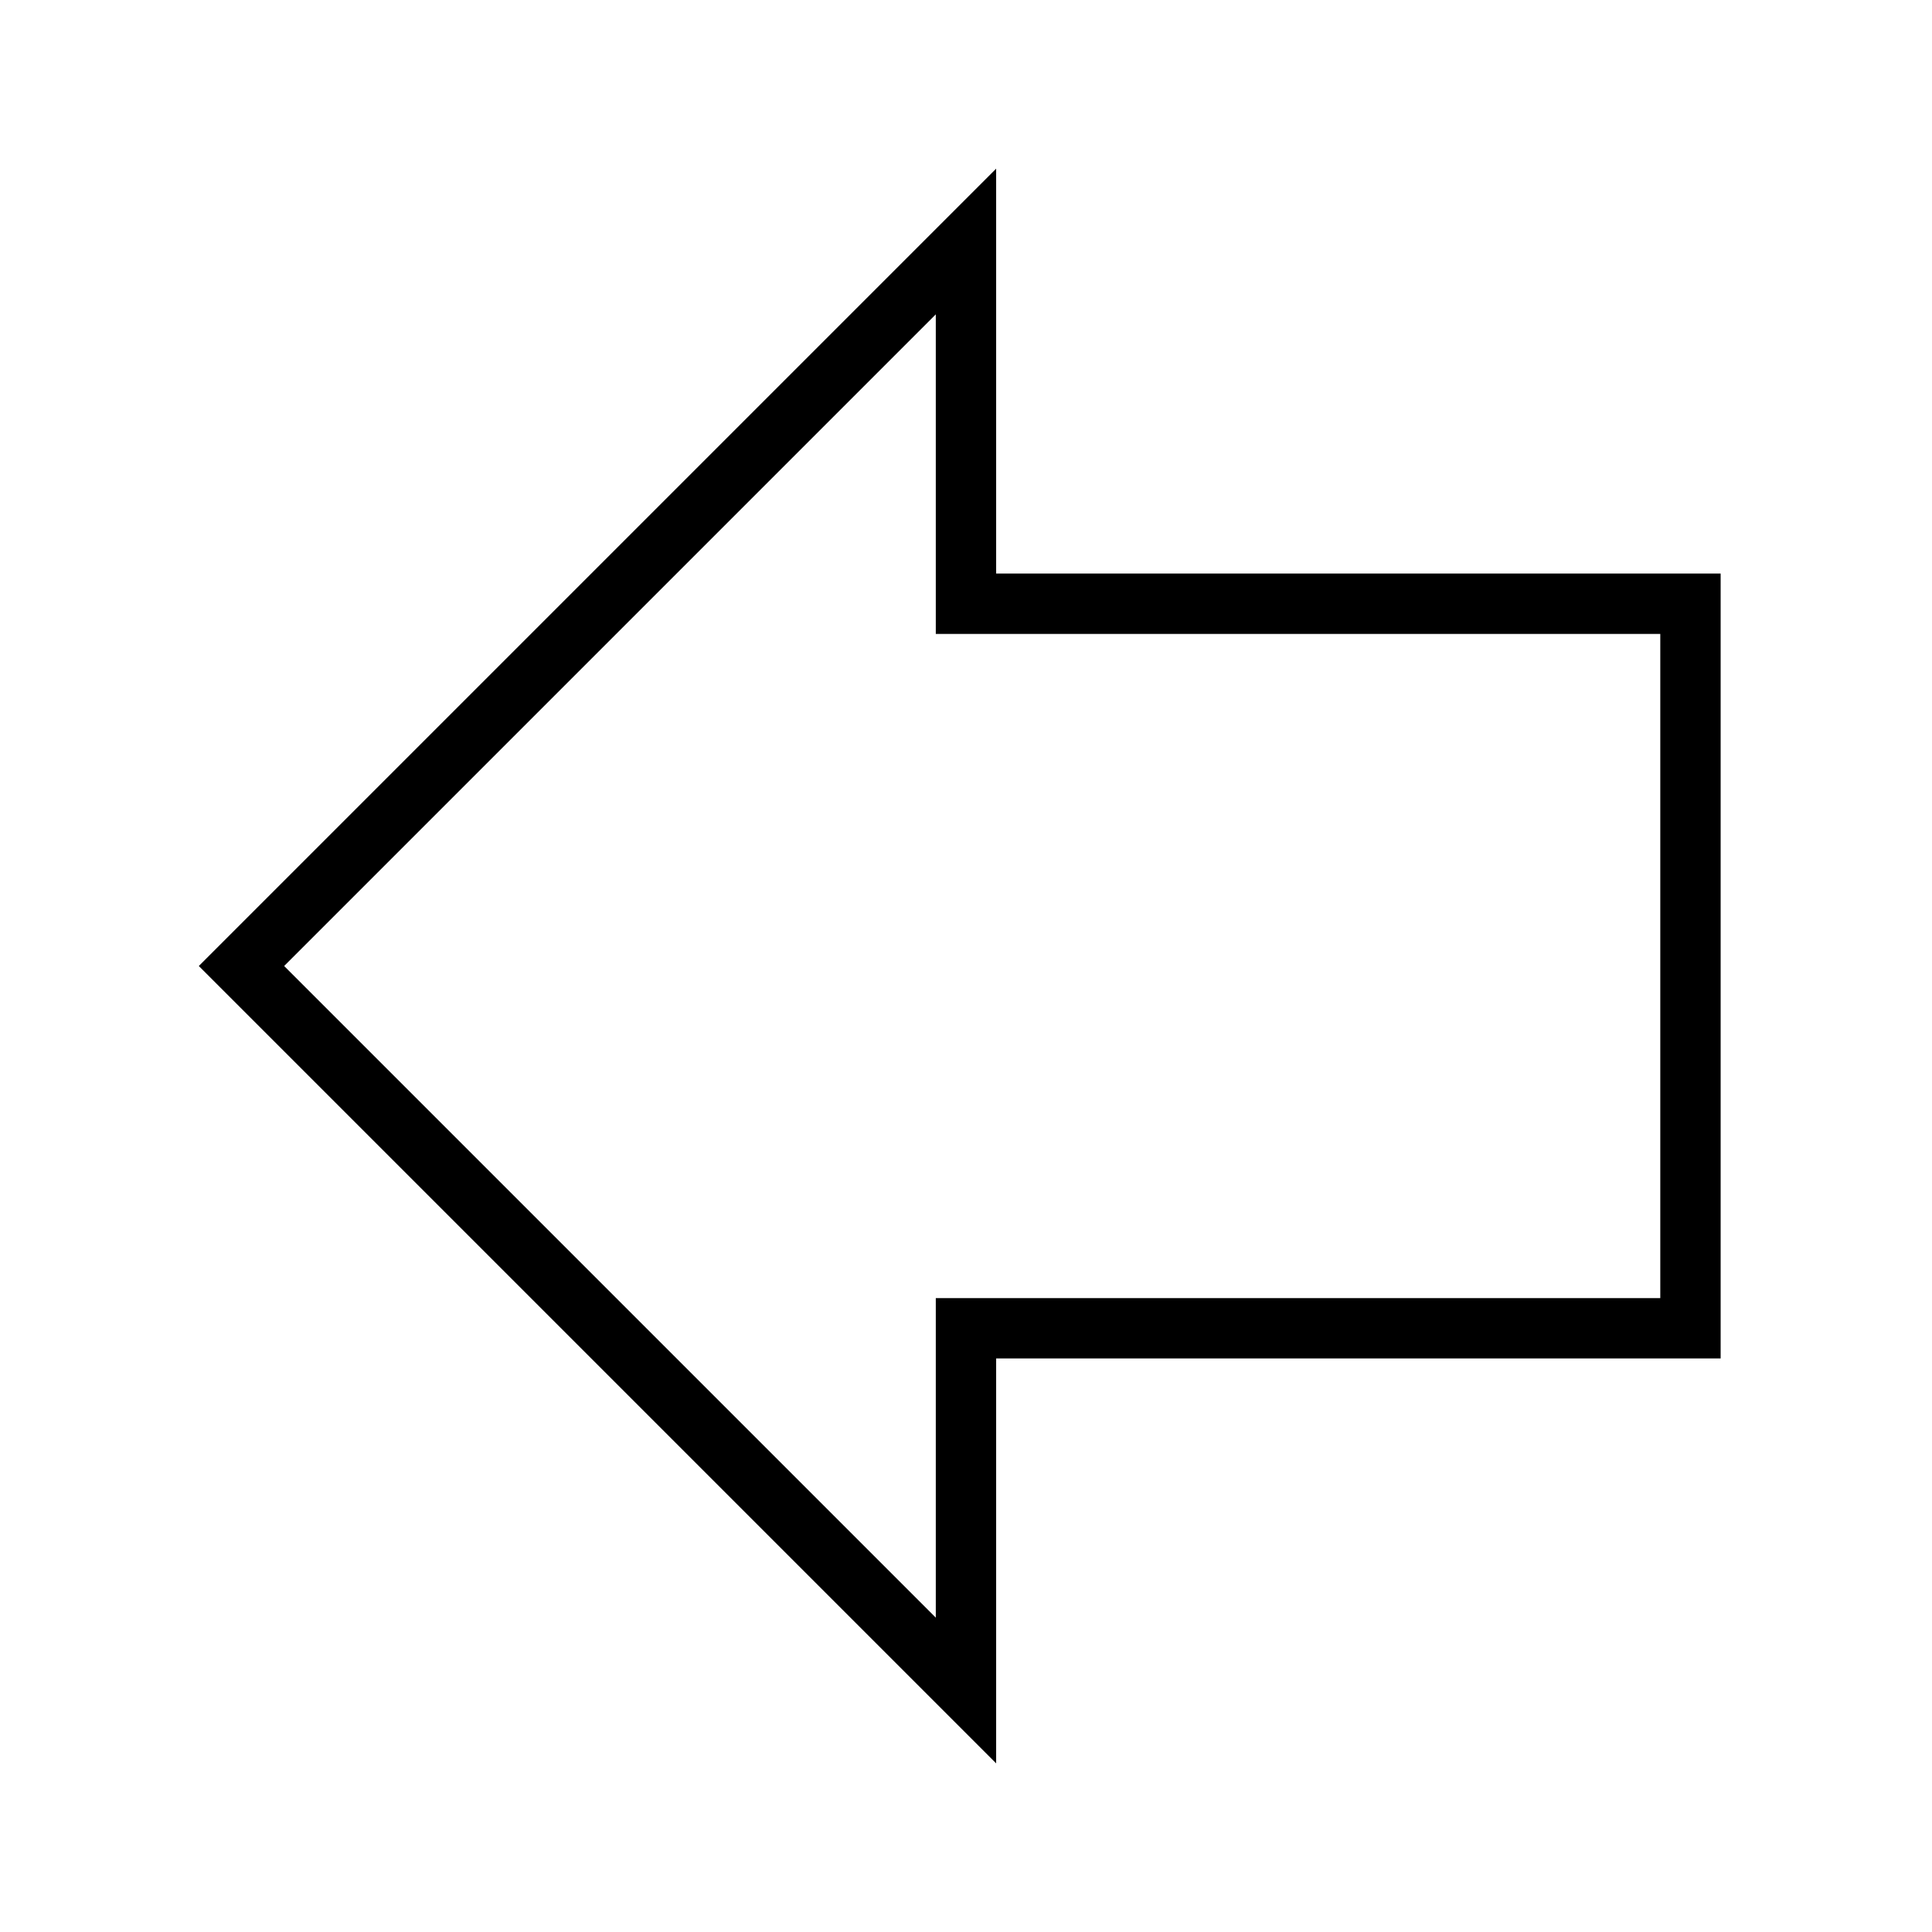
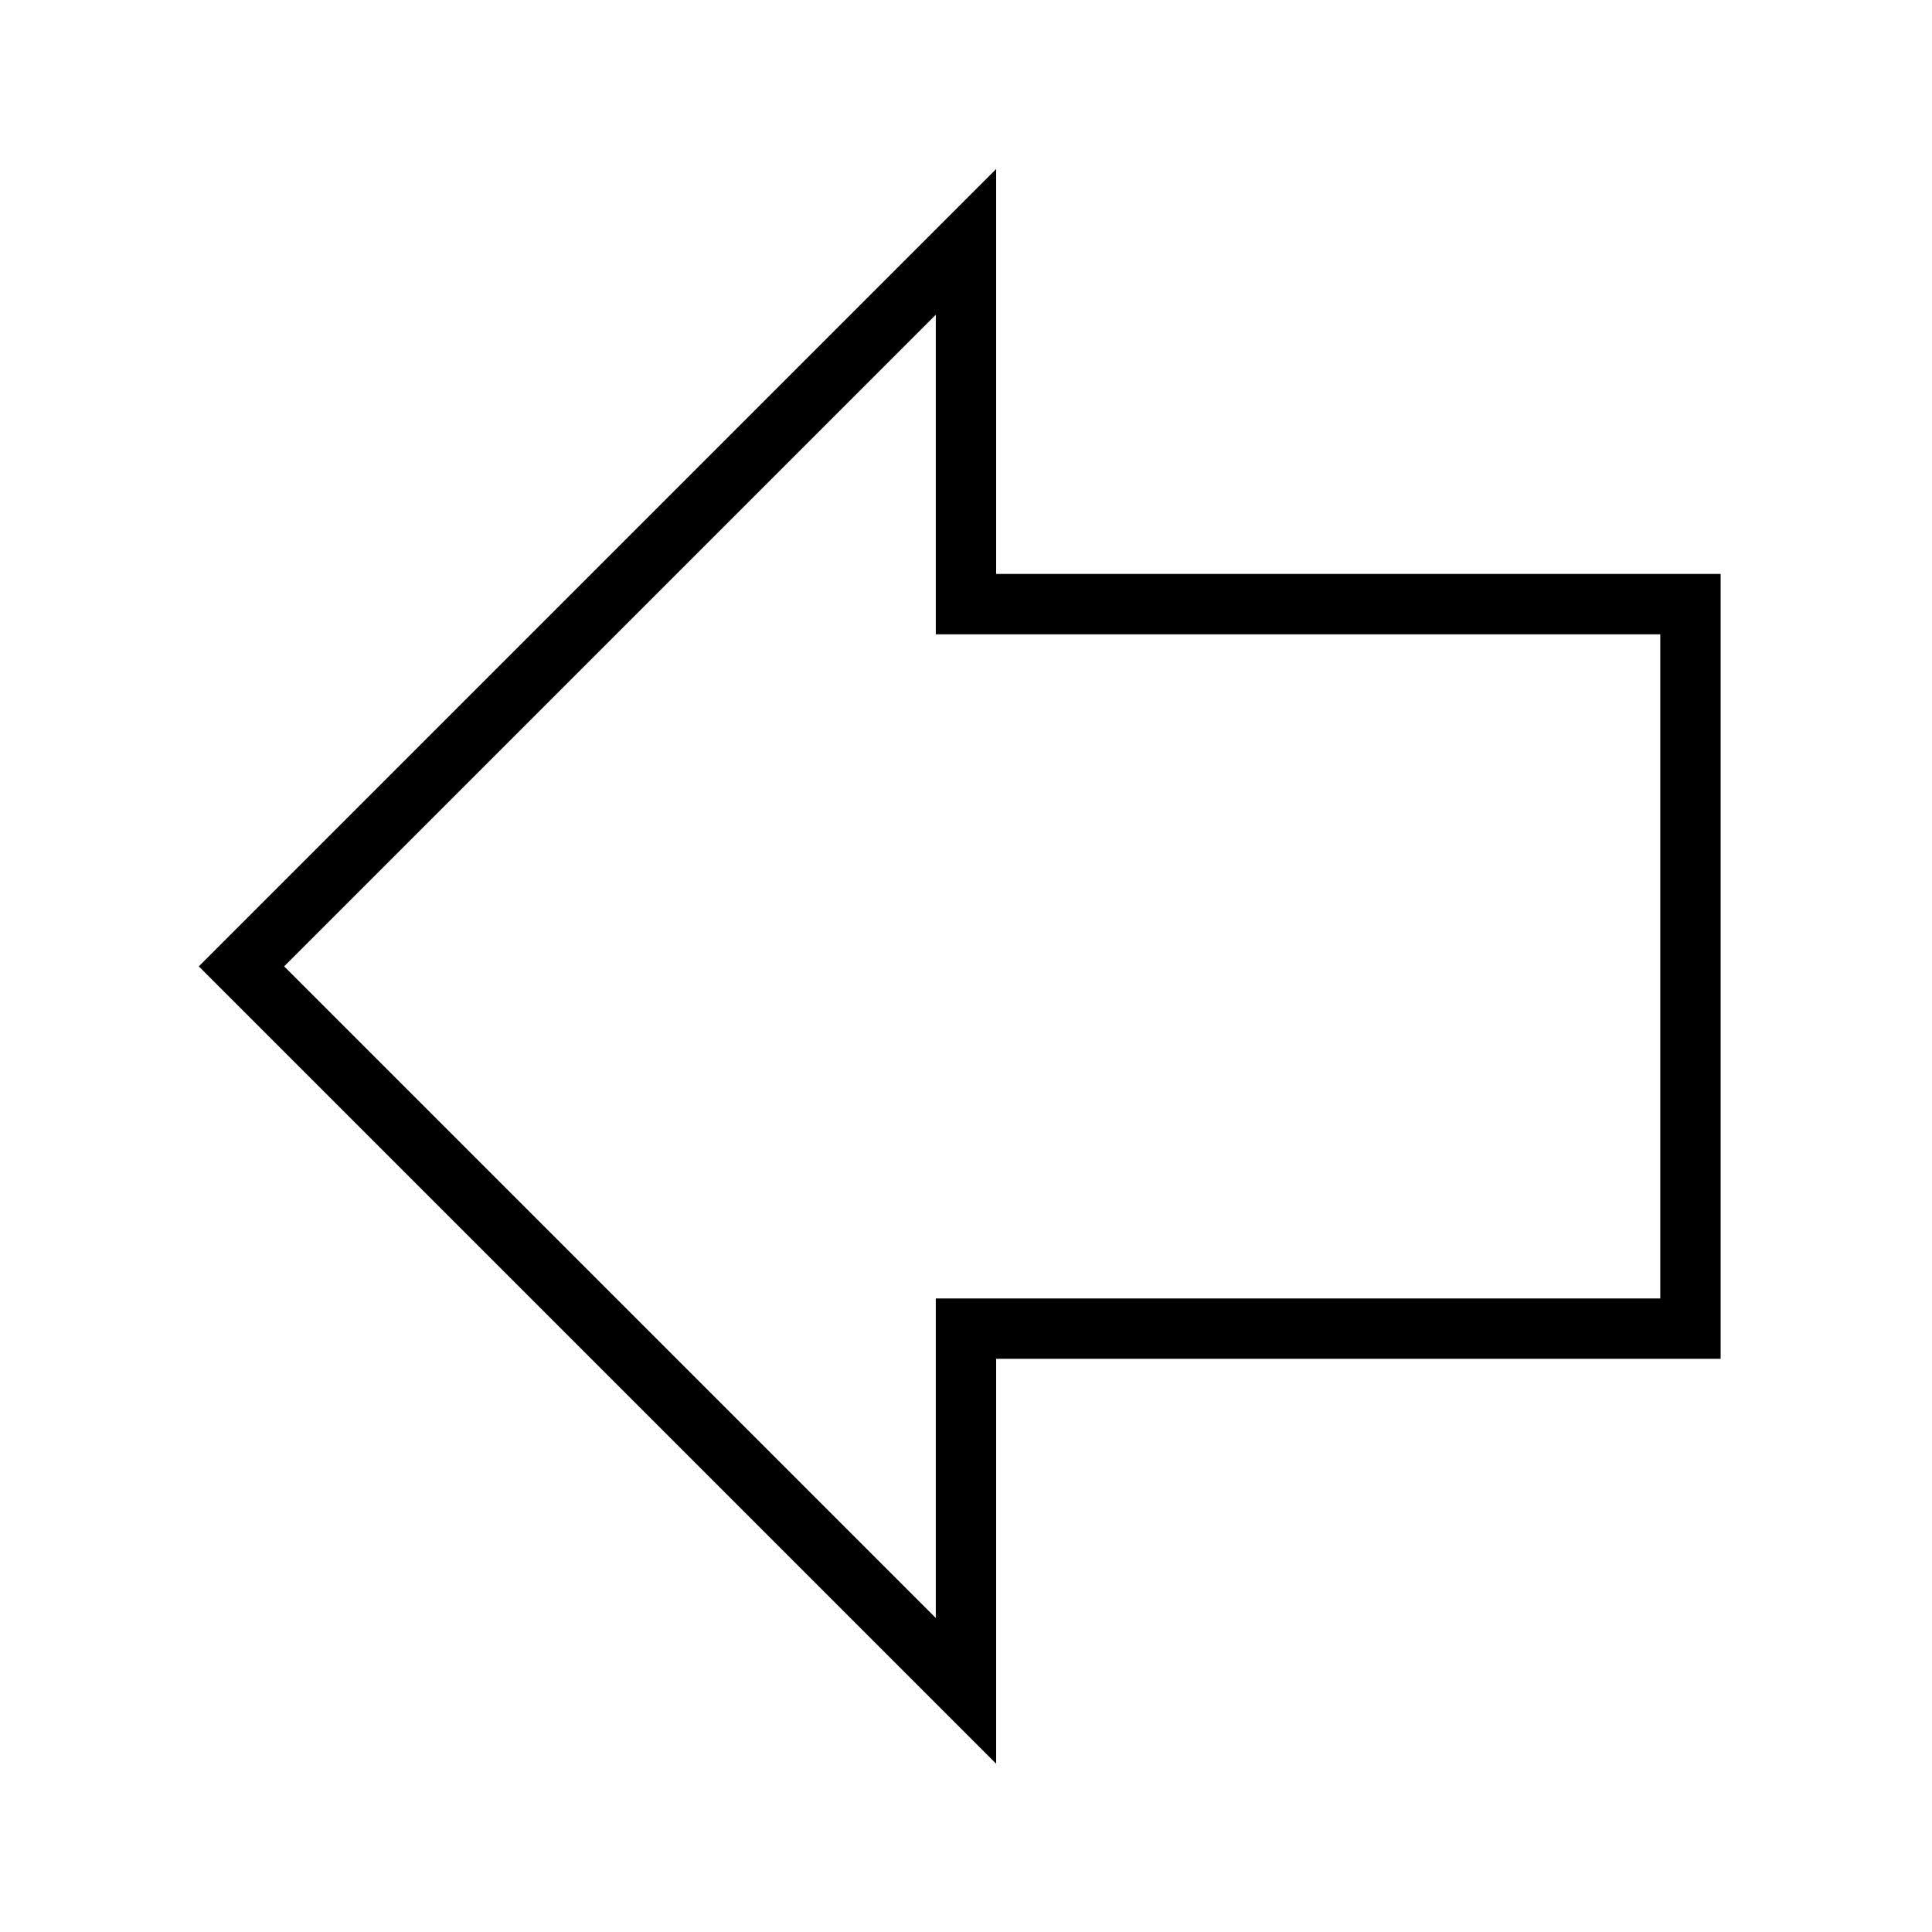
- <svg xmlns="http://www.w3.org/2000/svg" id="svg8" version="1.1" viewBox="0 0 33.867 33.867" height="128" width="128">
-   <defs id="defs2" />
-   <g transform="translate(0,-263.1333)" id="layer1">
-     <path id="path4730" d="m 29.633,273.717 h -12.7 v -6.35 l -12.7,12.7 12.7,12.7 v -6.35 h 12.7 z" style="opacity:1;fill:none;fill-opacity:1;stroke:#000000;stroke-width:1.058;stroke-linejoin:miter;stroke-miterlimit:4;stroke-dasharray:none;stroke-opacity:1" />
+ <svg xmlns="http://www.w3.org/2000/svg" width="128" height="128" version="1.1" viewBox="0 0 33.867 33.867">
+   <g transform="translate(0 -263.13)">
+     <path d="m29.633 273.72h-12.7v-6.35l-12.7 12.7 12.7 12.7v-6.35h12.7z" fill="none" stroke="#000" stroke-width="1.058" />
  </g>
</svg>
